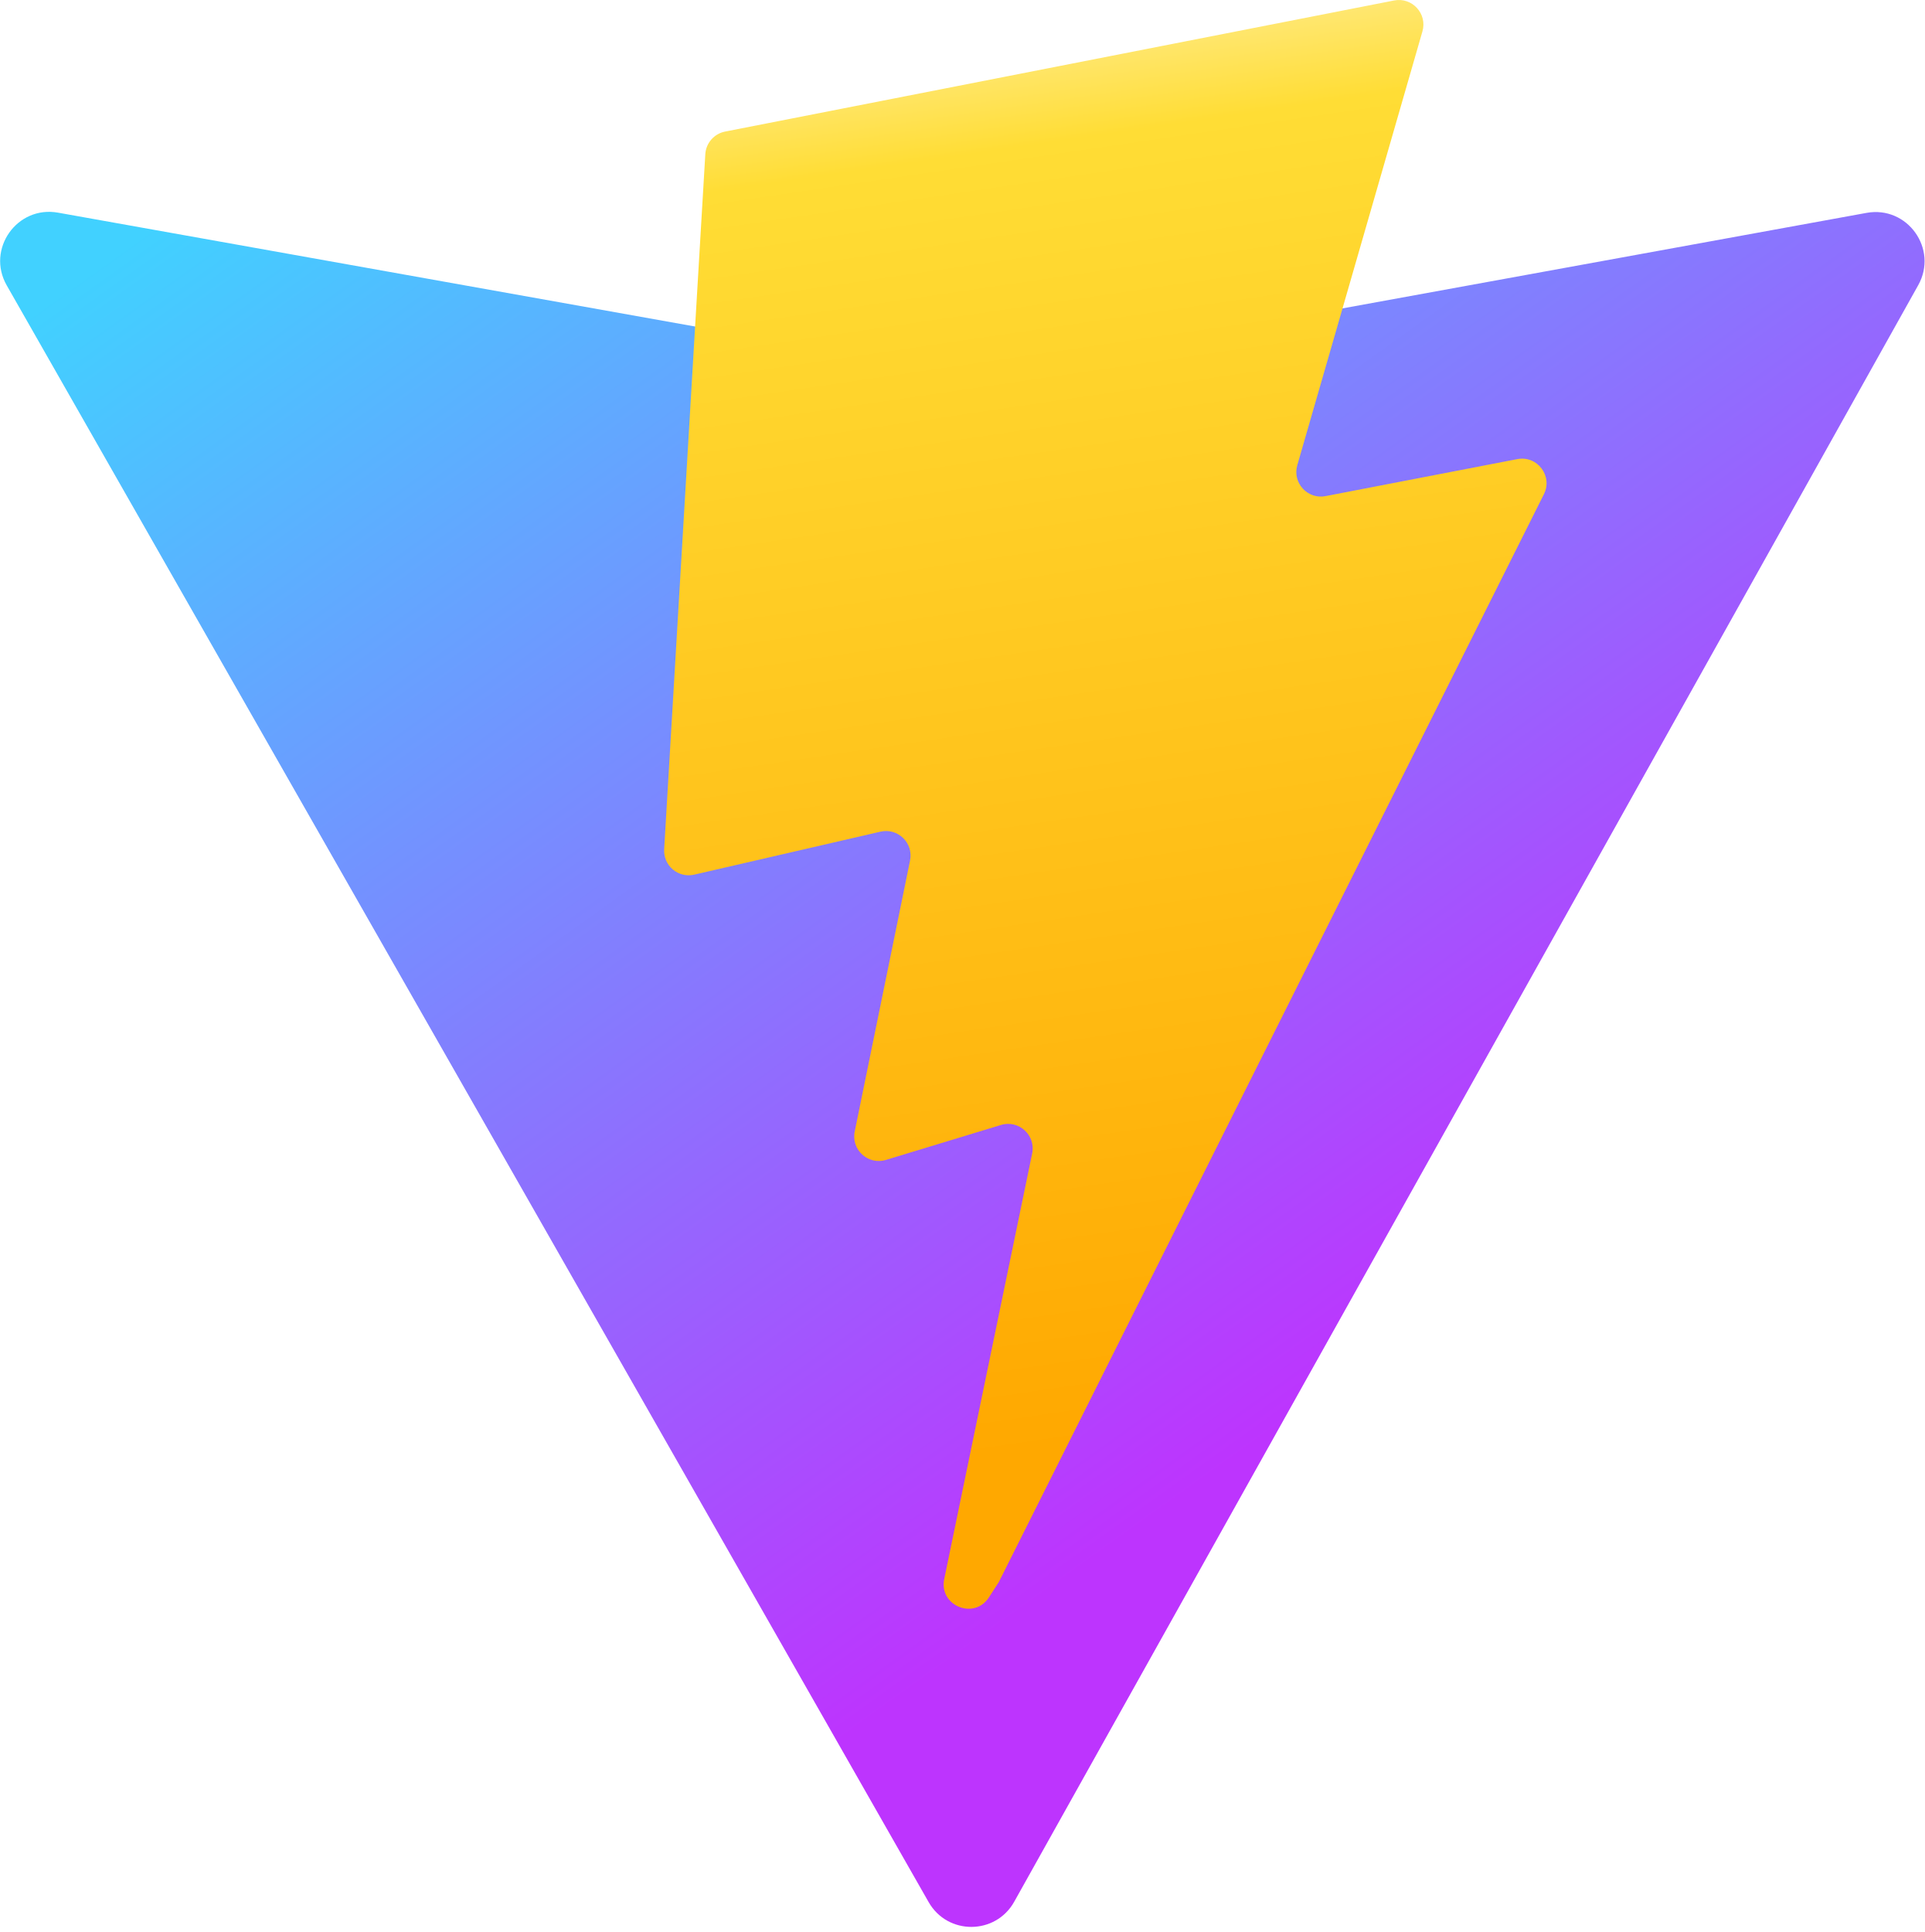
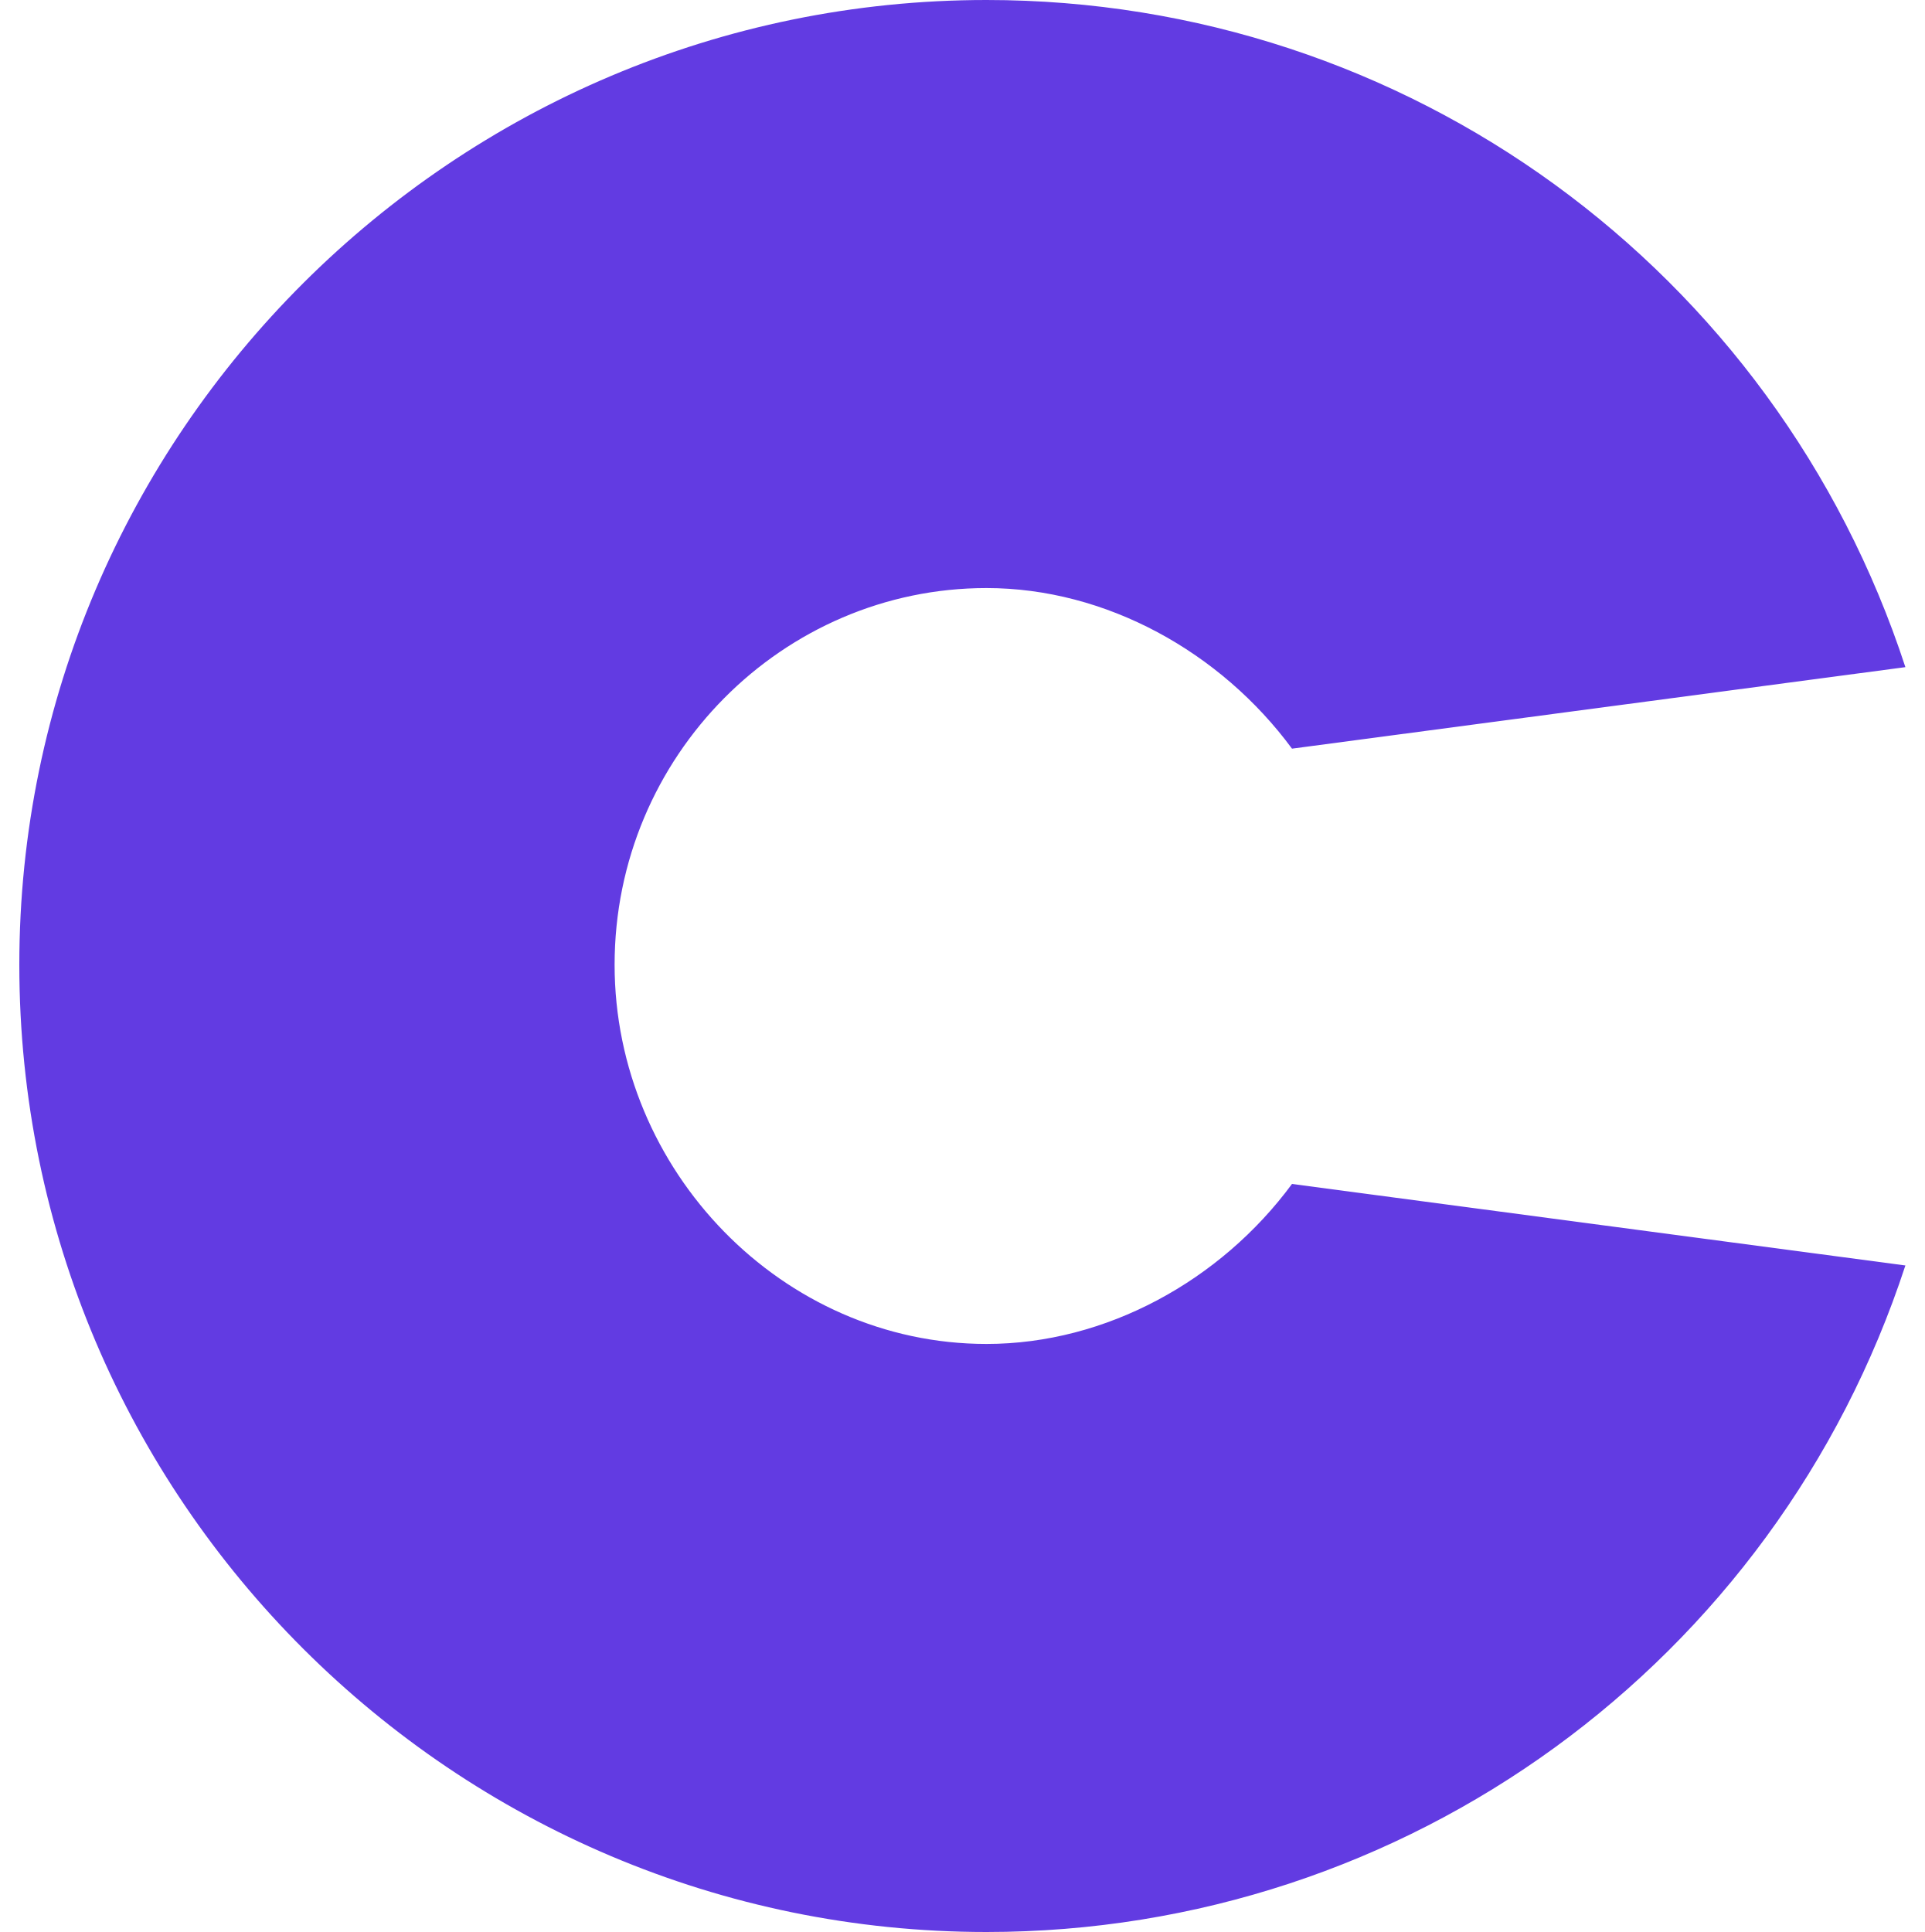
- <svg xmlns="http://www.w3.org/2000/svg" aria-hidden="true" role="img" class="iconify iconify--logos" width="31.88" height="32" preserveAspectRatio="xMidYMid meet" viewBox="0 0 256 257">
-   <defs>
-     <linearGradient id="IconifyId1813088fe1fbc01fb466" x1="-.828%" x2="57.636%" y1="7.652%" y2="78.411%">
-       <stop offset="0%" stop-color="#41D1FF" />
-       <stop offset="100%" stop-color="#BD34FE" />
-     </linearGradient>
-     <linearGradient id="IconifyId1813088fe1fbc01fb467" x1="43.376%" x2="50.316%" y1="2.242%" y2="89.03%">
-       <stop offset="0%" stop-color="#FFEA83" />
-       <stop offset="8.333%" stop-color="#FFDD35" />
-       <stop offset="100%" stop-color="#FFA800" />
-     </linearGradient>
-   </defs>
-   <path fill="url(#IconifyId1813088fe1fbc01fb466)" d="M255.153 37.938L134.897 252.976c-2.483 4.44-8.862 4.466-11.382.048L.875 37.958c-2.746-4.814 1.371-10.646 6.827-9.67l120.385 21.517a6.537 6.537 0 0 0 2.322-.004l117.867-21.483c5.438-.991 9.574 4.796 6.877 9.62Z" />
-   <path fill="url(#IconifyId1813088fe1fbc01fb467)" d="M185.432.063L96.44 17.501a3.268 3.268 0 0 0-2.634 3.014l-5.474 92.456a3.268 3.268 0 0 0 3.997 3.378l24.777-5.718c2.318-.535 4.413 1.507 3.936 3.838l-7.361 36.047c-.495 2.426 1.782 4.5 4.151 3.78l15.304-4.649c2.372-.72 4.652 1.36 4.15 3.788l-11.698 56.621c-.732 3.542 3.979 5.473 5.943 2.437l1.313-2.028l72.516-144.72c1.215-2.423-.88-5.186-3.54-4.672l-25.505 4.922c-2.396.462-4.435-1.77-3.759-4.114l16.646-57.705c.677-2.35-1.37-4.583-3.769-4.113Z" />
+ <svg xmlns="http://www.w3.org/2000/svg" version="1.1" id="Capa_1" x="0px" y="0px" viewBox="0 0 31.88 32" style="enable-background:new 0 0 31.88 32;" xml:space="preserve">
+   <style type="text/css">
+ 	.st0{fill:#623BE2;}
+ </style>
+   <g>
+     <path class="st0" d="M0.32,15.98C0.32,7.17,7.53,0,16.34,0c6.96,0,13.07,4.47,15.22,11.05L21.4,12.4c-1.18-1.6-3.08-2.66-5.06-2.66   c-3.37,0-6.16,2.78-6.16,6.24c0,3.41,2.78,6.28,6.16,6.28c1.98,0,3.88-1.05,5.06-2.65l10.16,1.35C29.41,27.53,23.3,32,16.34,32   C7.53,32,0.32,24.84,0.32,15.98z" />
+   </g>
</svg>
